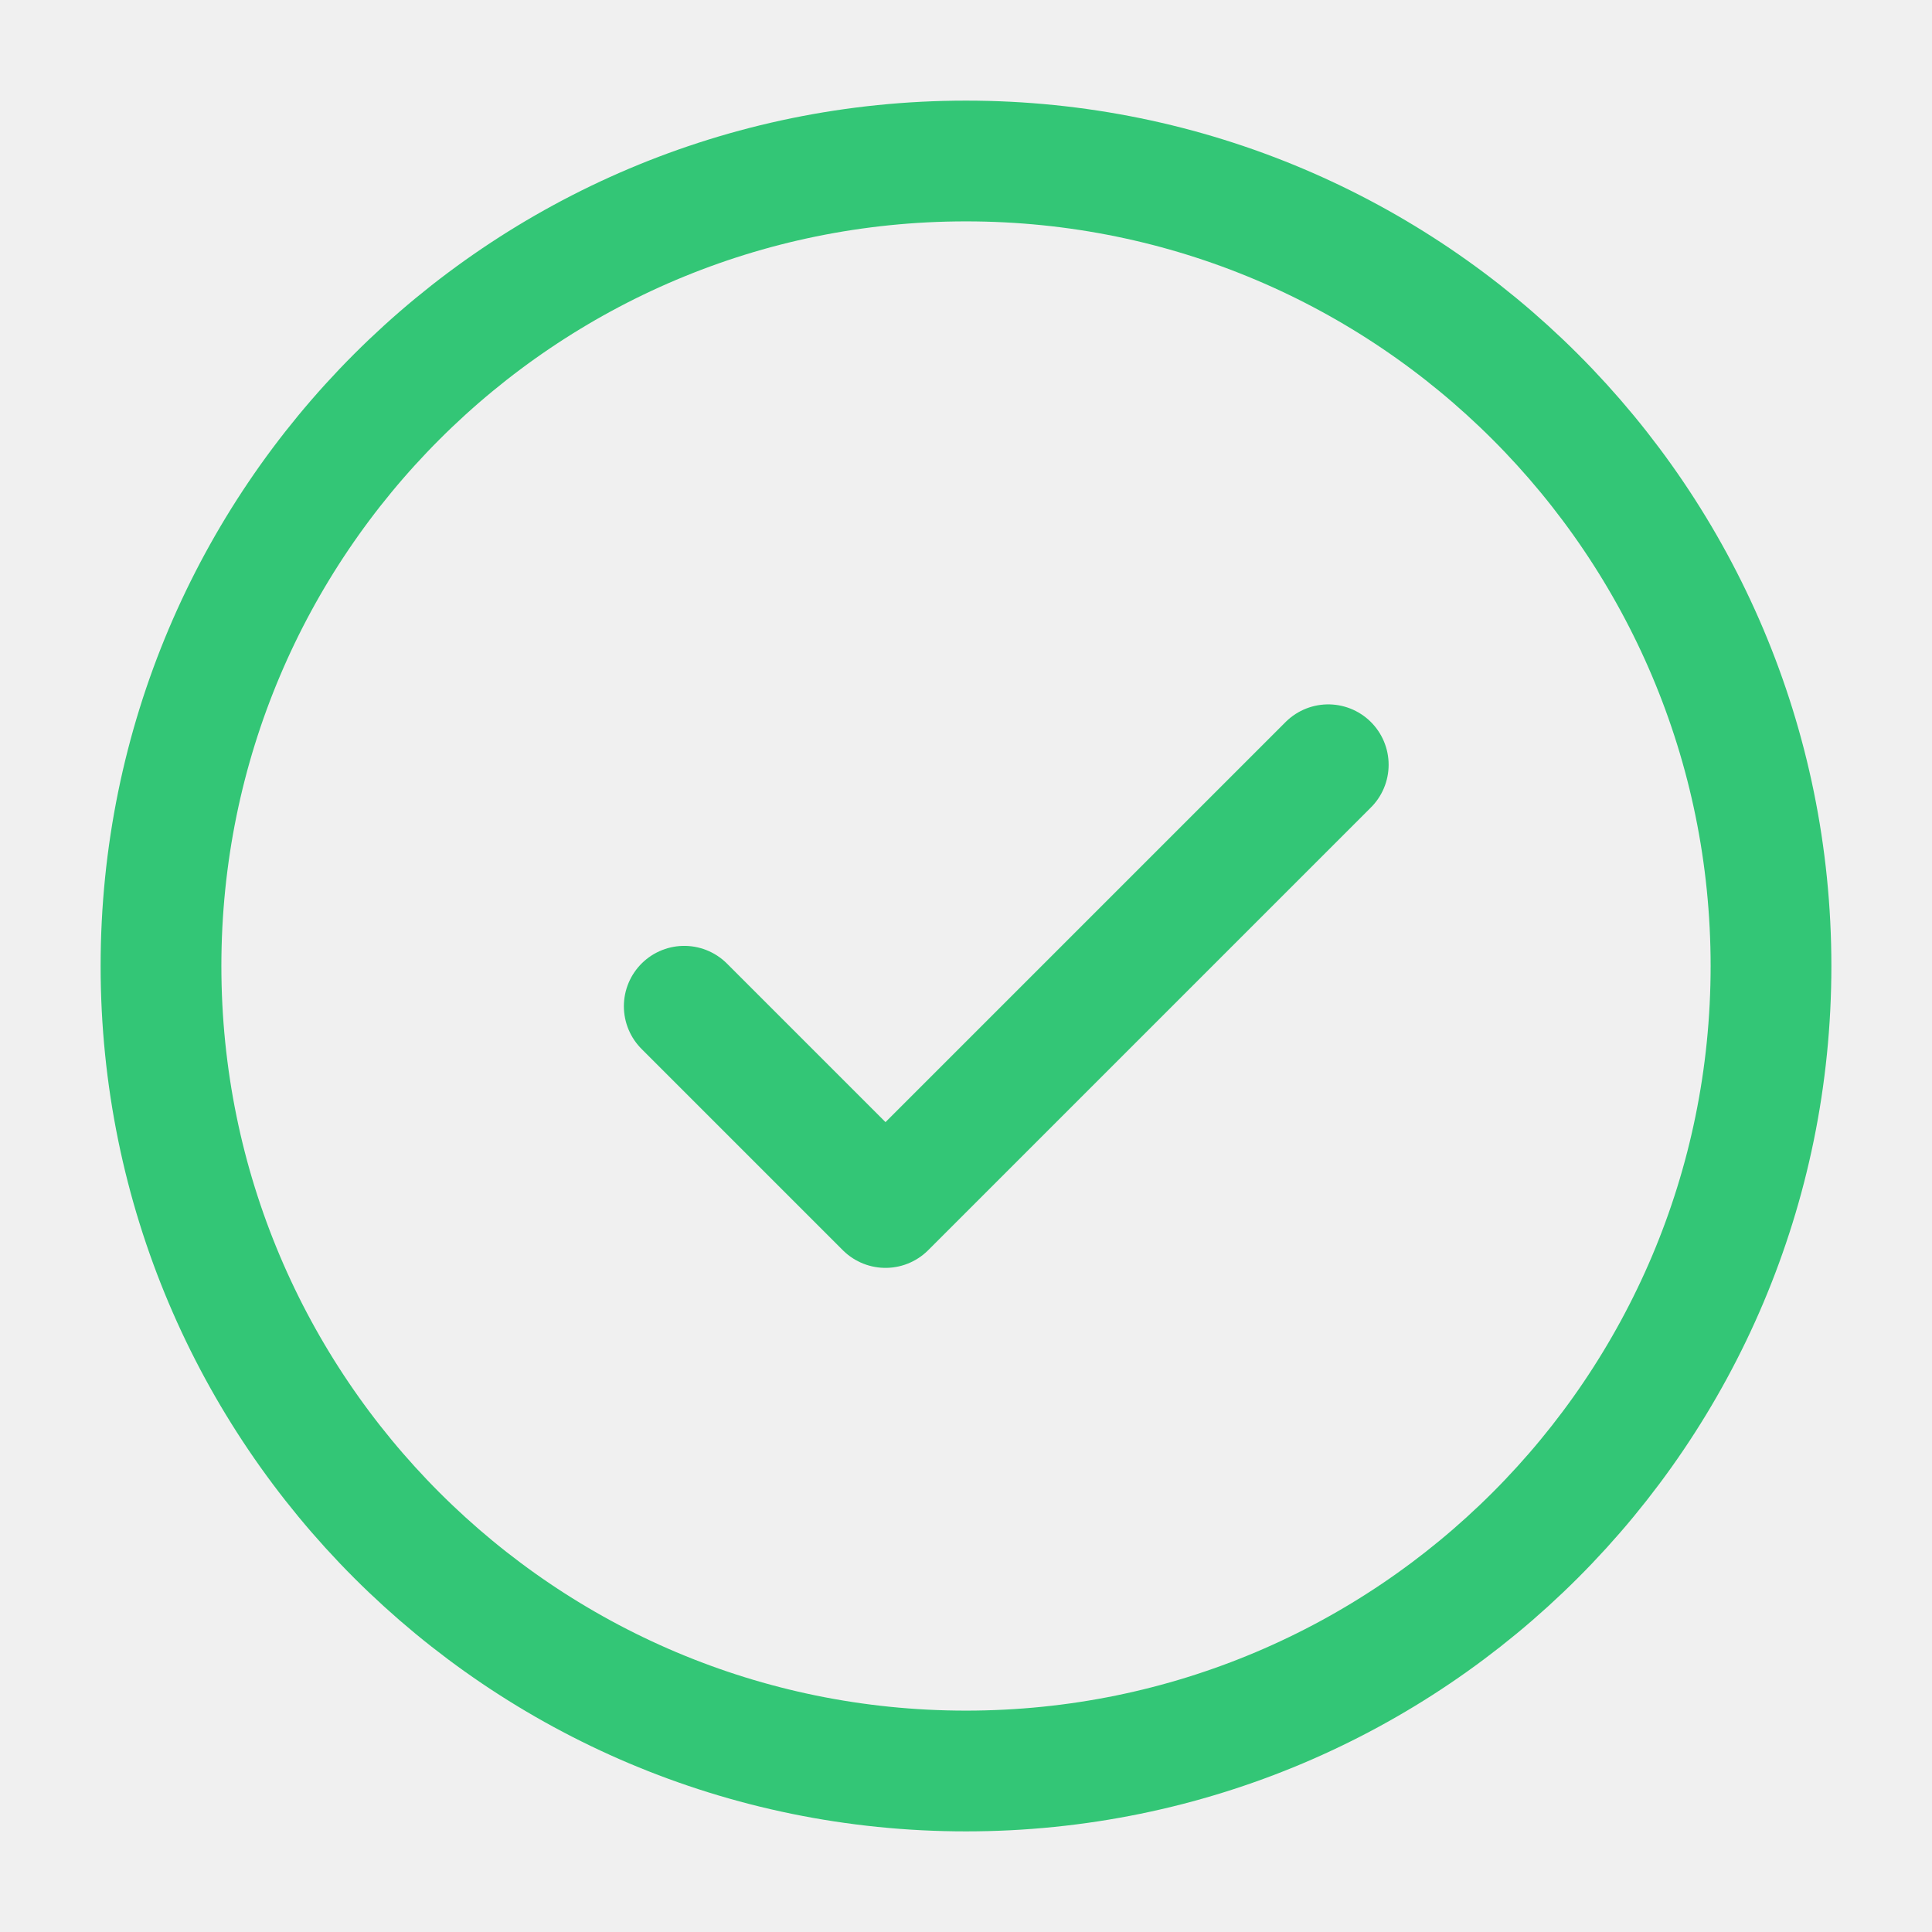
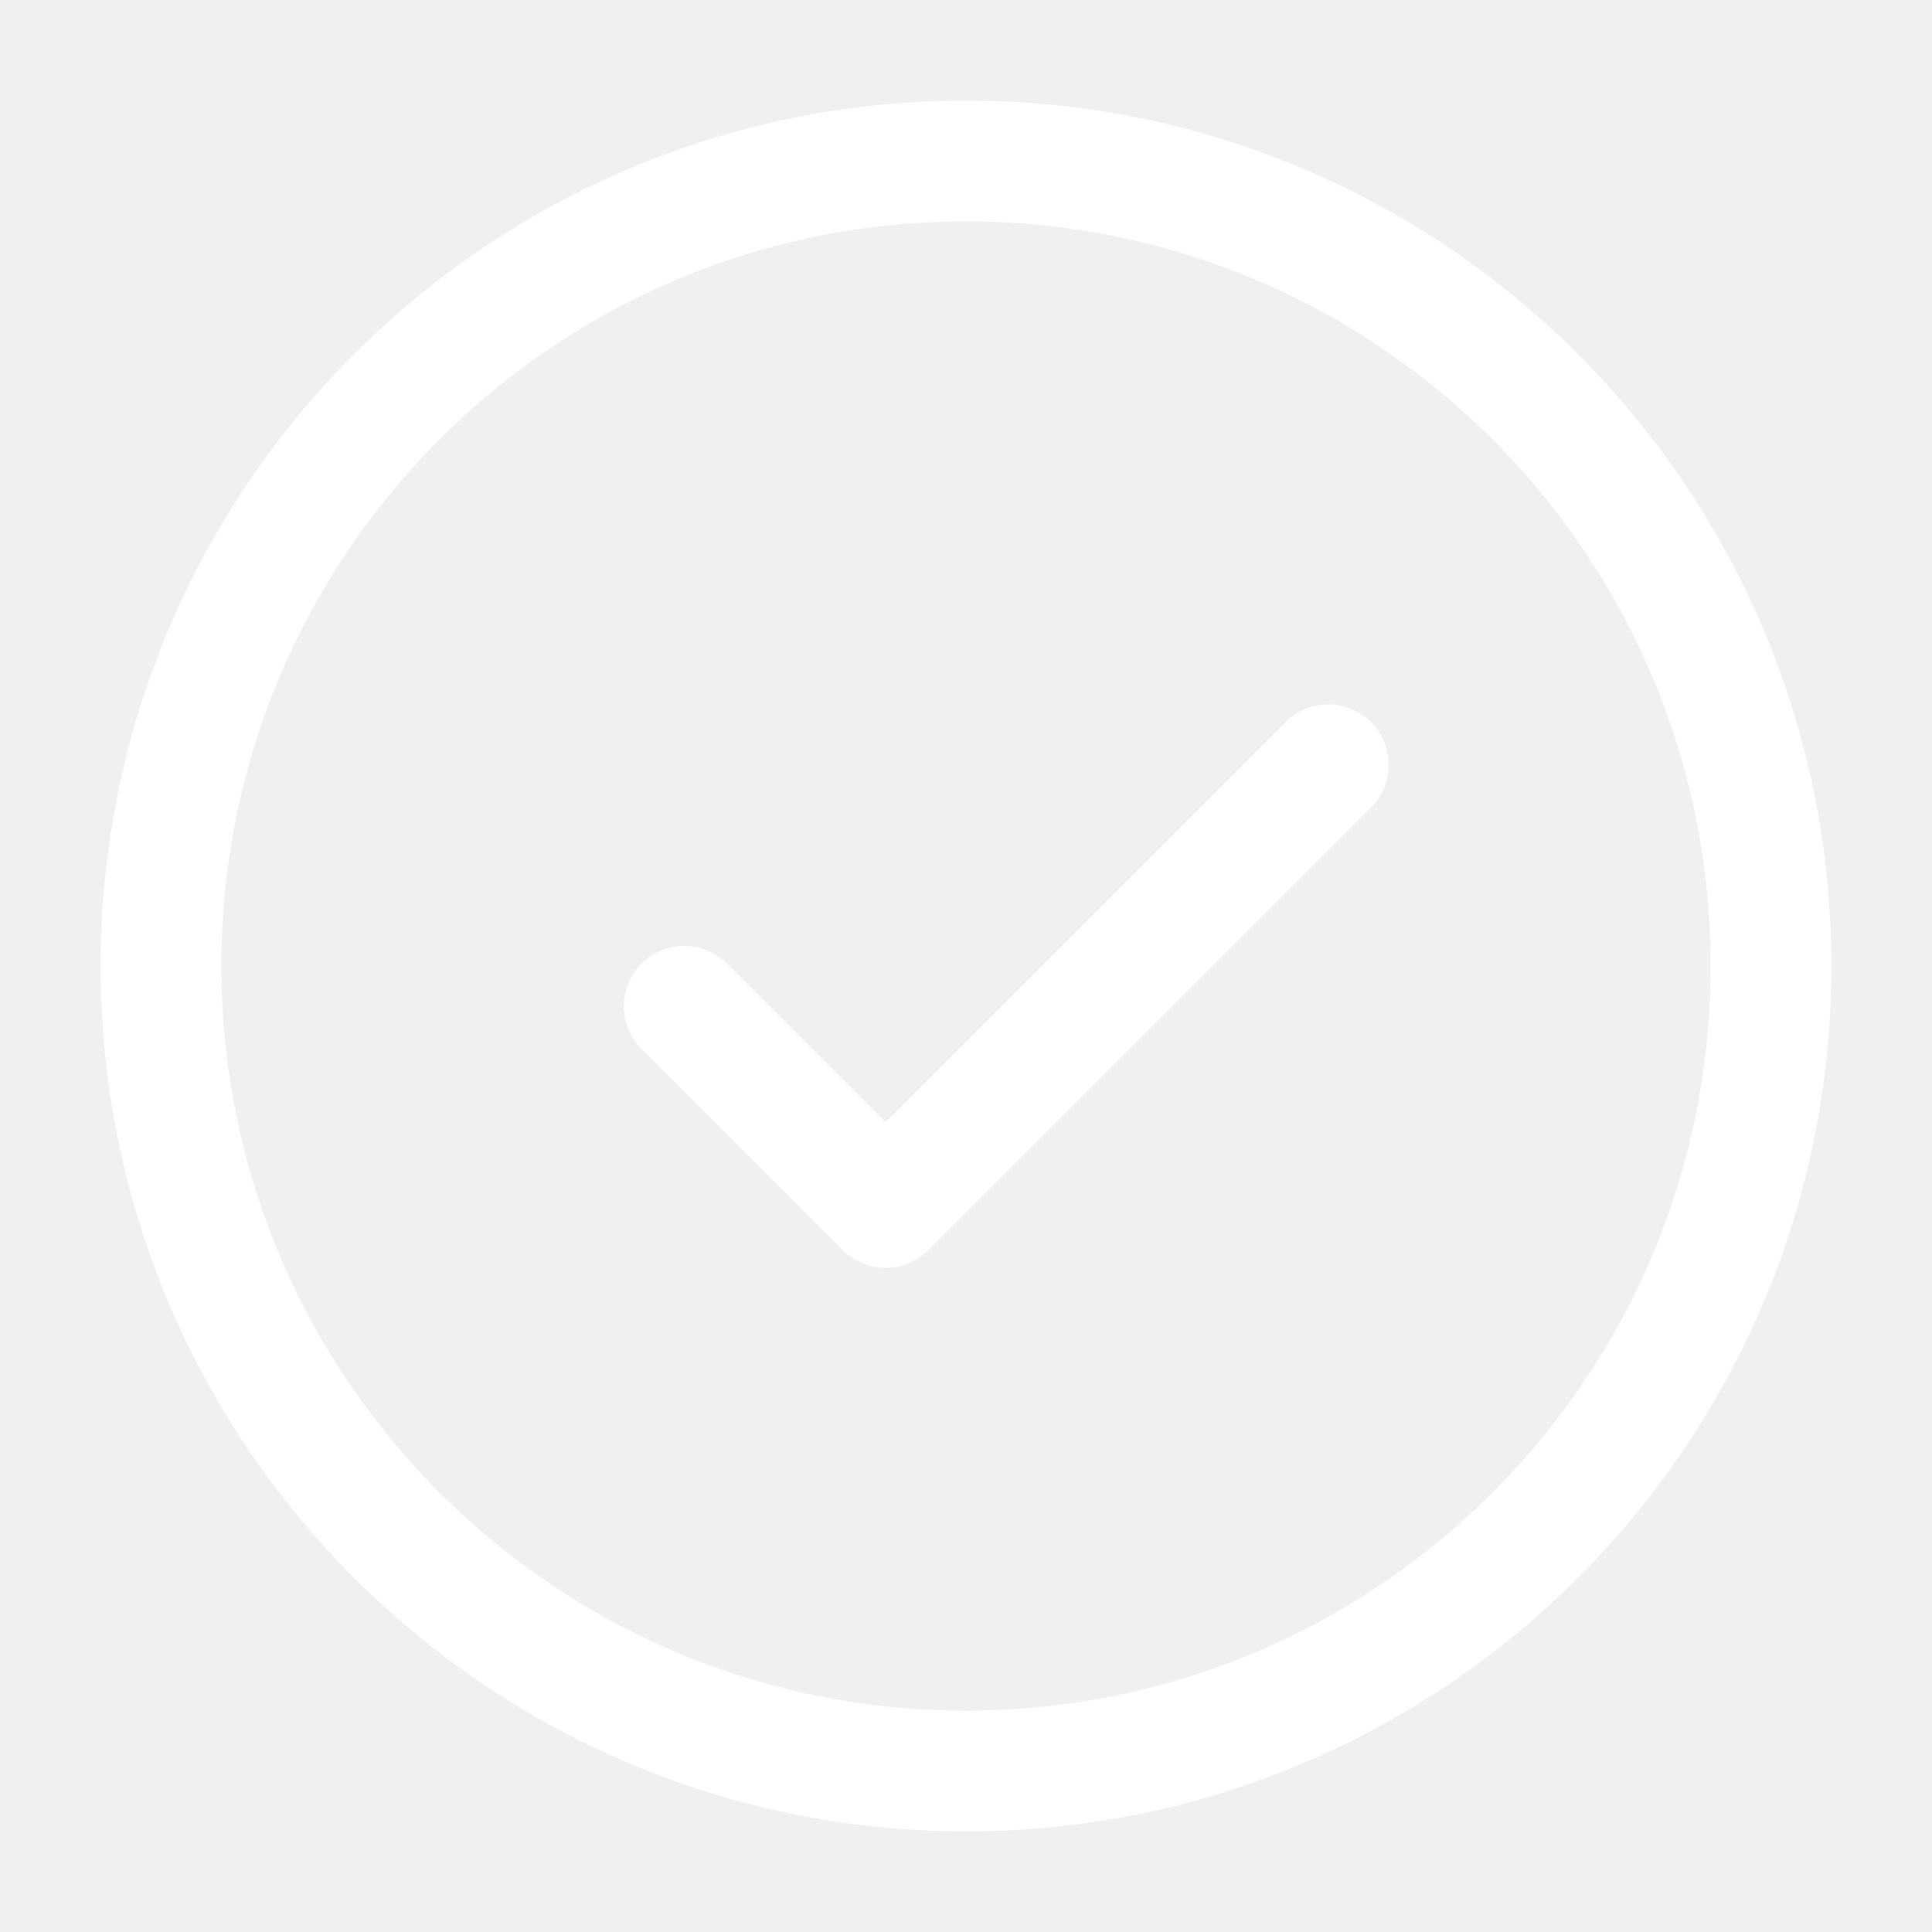
<svg xmlns="http://www.w3.org/2000/svg" width="24" height="24" viewBox="0 0 24 24" fill="none">
-   <path d="M8.5 12.5L11 15L16.5 9.5M22 12C22 17.523 17.523 22 12 22C6.477 22 2 17.523 2 12C2 6.477 6.477 2 12 2C17.523 2 22 6.477 22 12Z" stroke="#33C676" stroke-width="1.5" stroke-linecap="round" stroke-linejoin="round" />
+   <path d="M8.5 12.5L11 15L16.5 9.5M22 12C22 17.523 17.523 22 12 22C6.477 22 2 17.523 2 12C2 6.477 6.477 2 12 2C17.523 2 22 6.477 22 12Z" stroke="#fff" stroke-width="1.5" stroke-linecap="round" stroke-linejoin="round" />
</svg>
